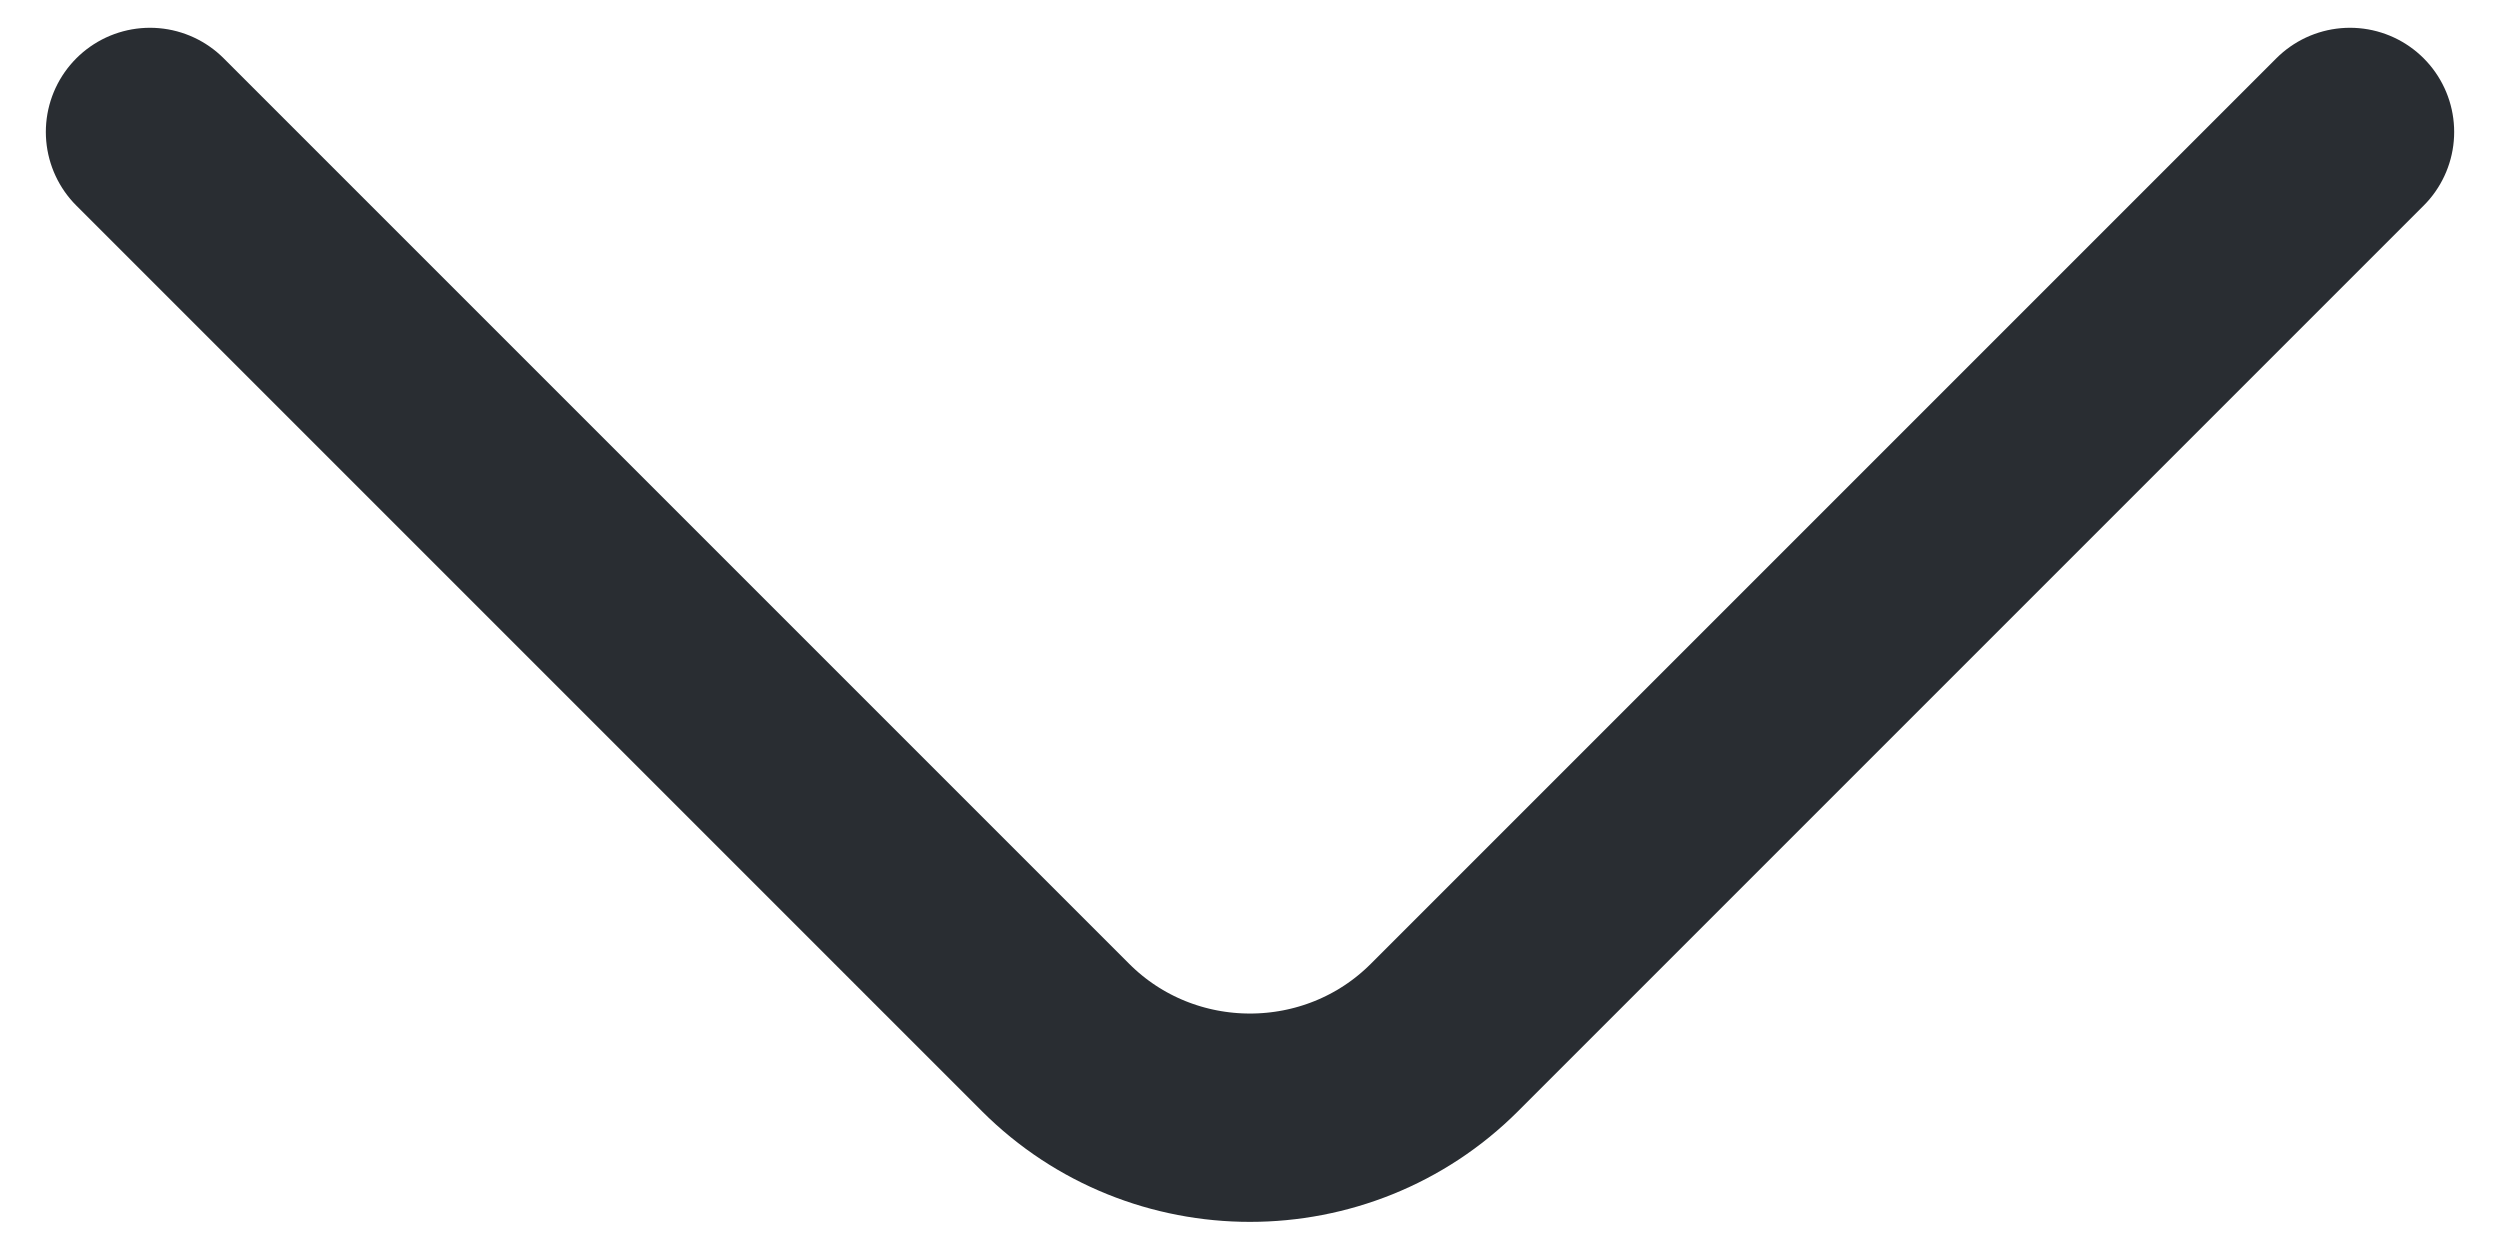
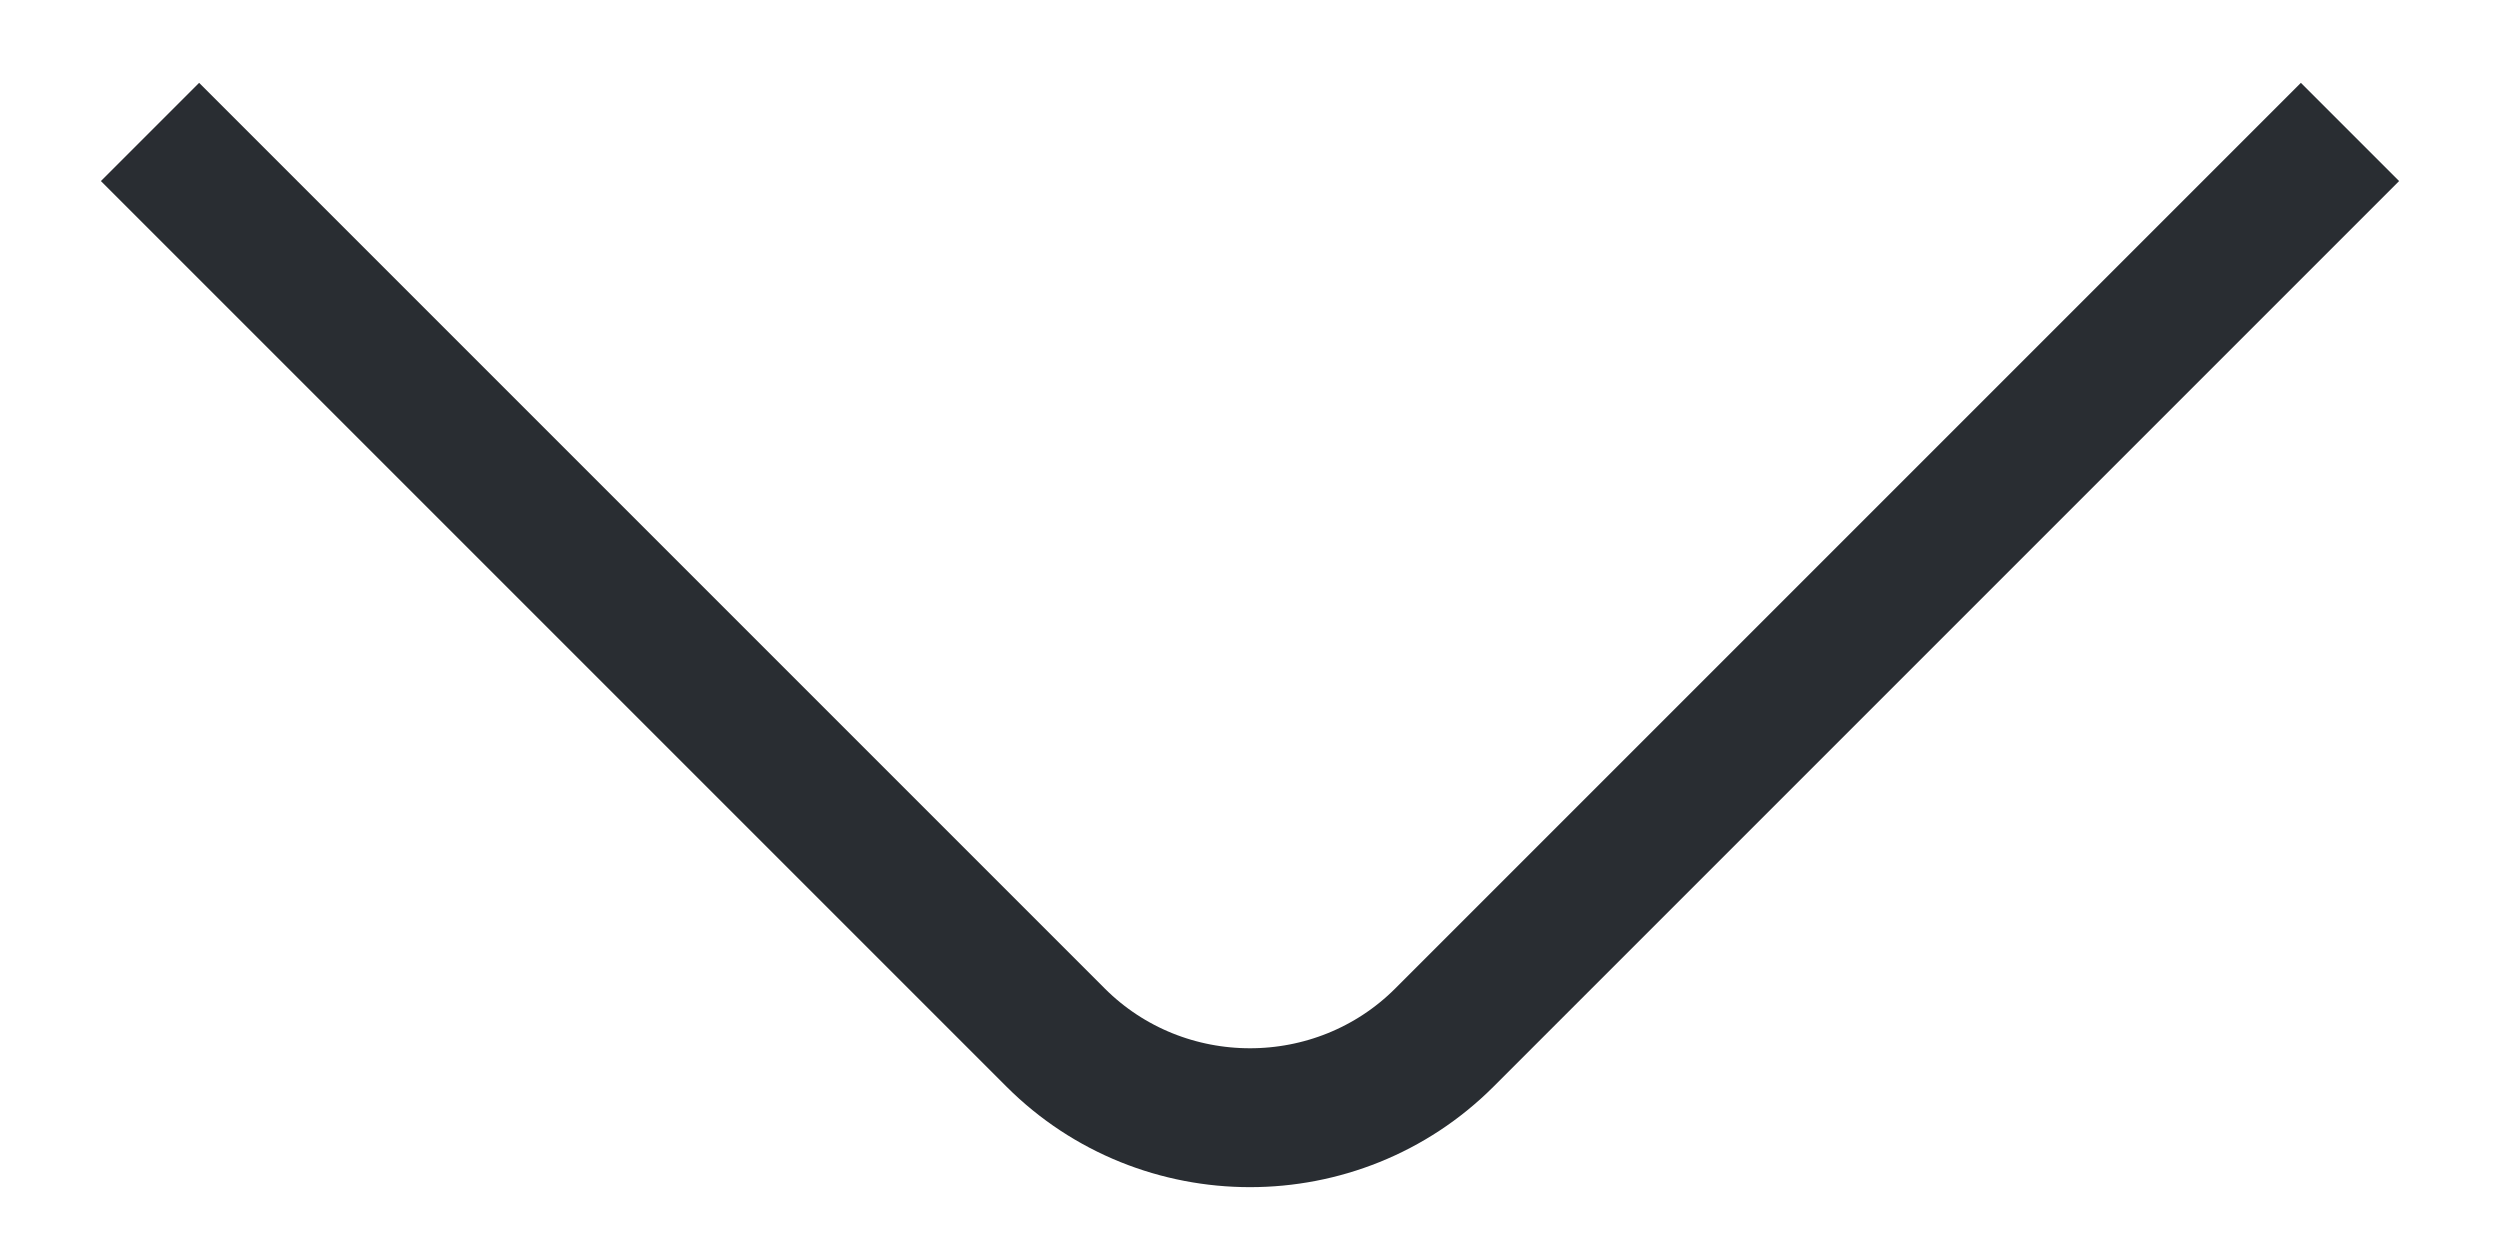
<svg xmlns="http://www.w3.org/2000/svg" width="18" height="9" viewBox="0 0 18 9" fill="none">
-   <path d="M16.92 0.95L10.4 7.47C9.63 8.24 8.37 8.24 7.6 7.47L1.08 0.95" stroke="#292D32" stroke-width="1.5" stroke-miterlimit="10" stroke-linecap="round" stroke-linejoin="round" />
+   <path d="M16.92 0.95L10.4 7.47C9.63 8.24 8.37 8.24 7.6 7.47L1.08 0.95" stroke="#292D32" strokeWidth="1.5" strokeMiterlimit="10" strokeLinecap="round" strokeLinejoin="round" />
</svg>
